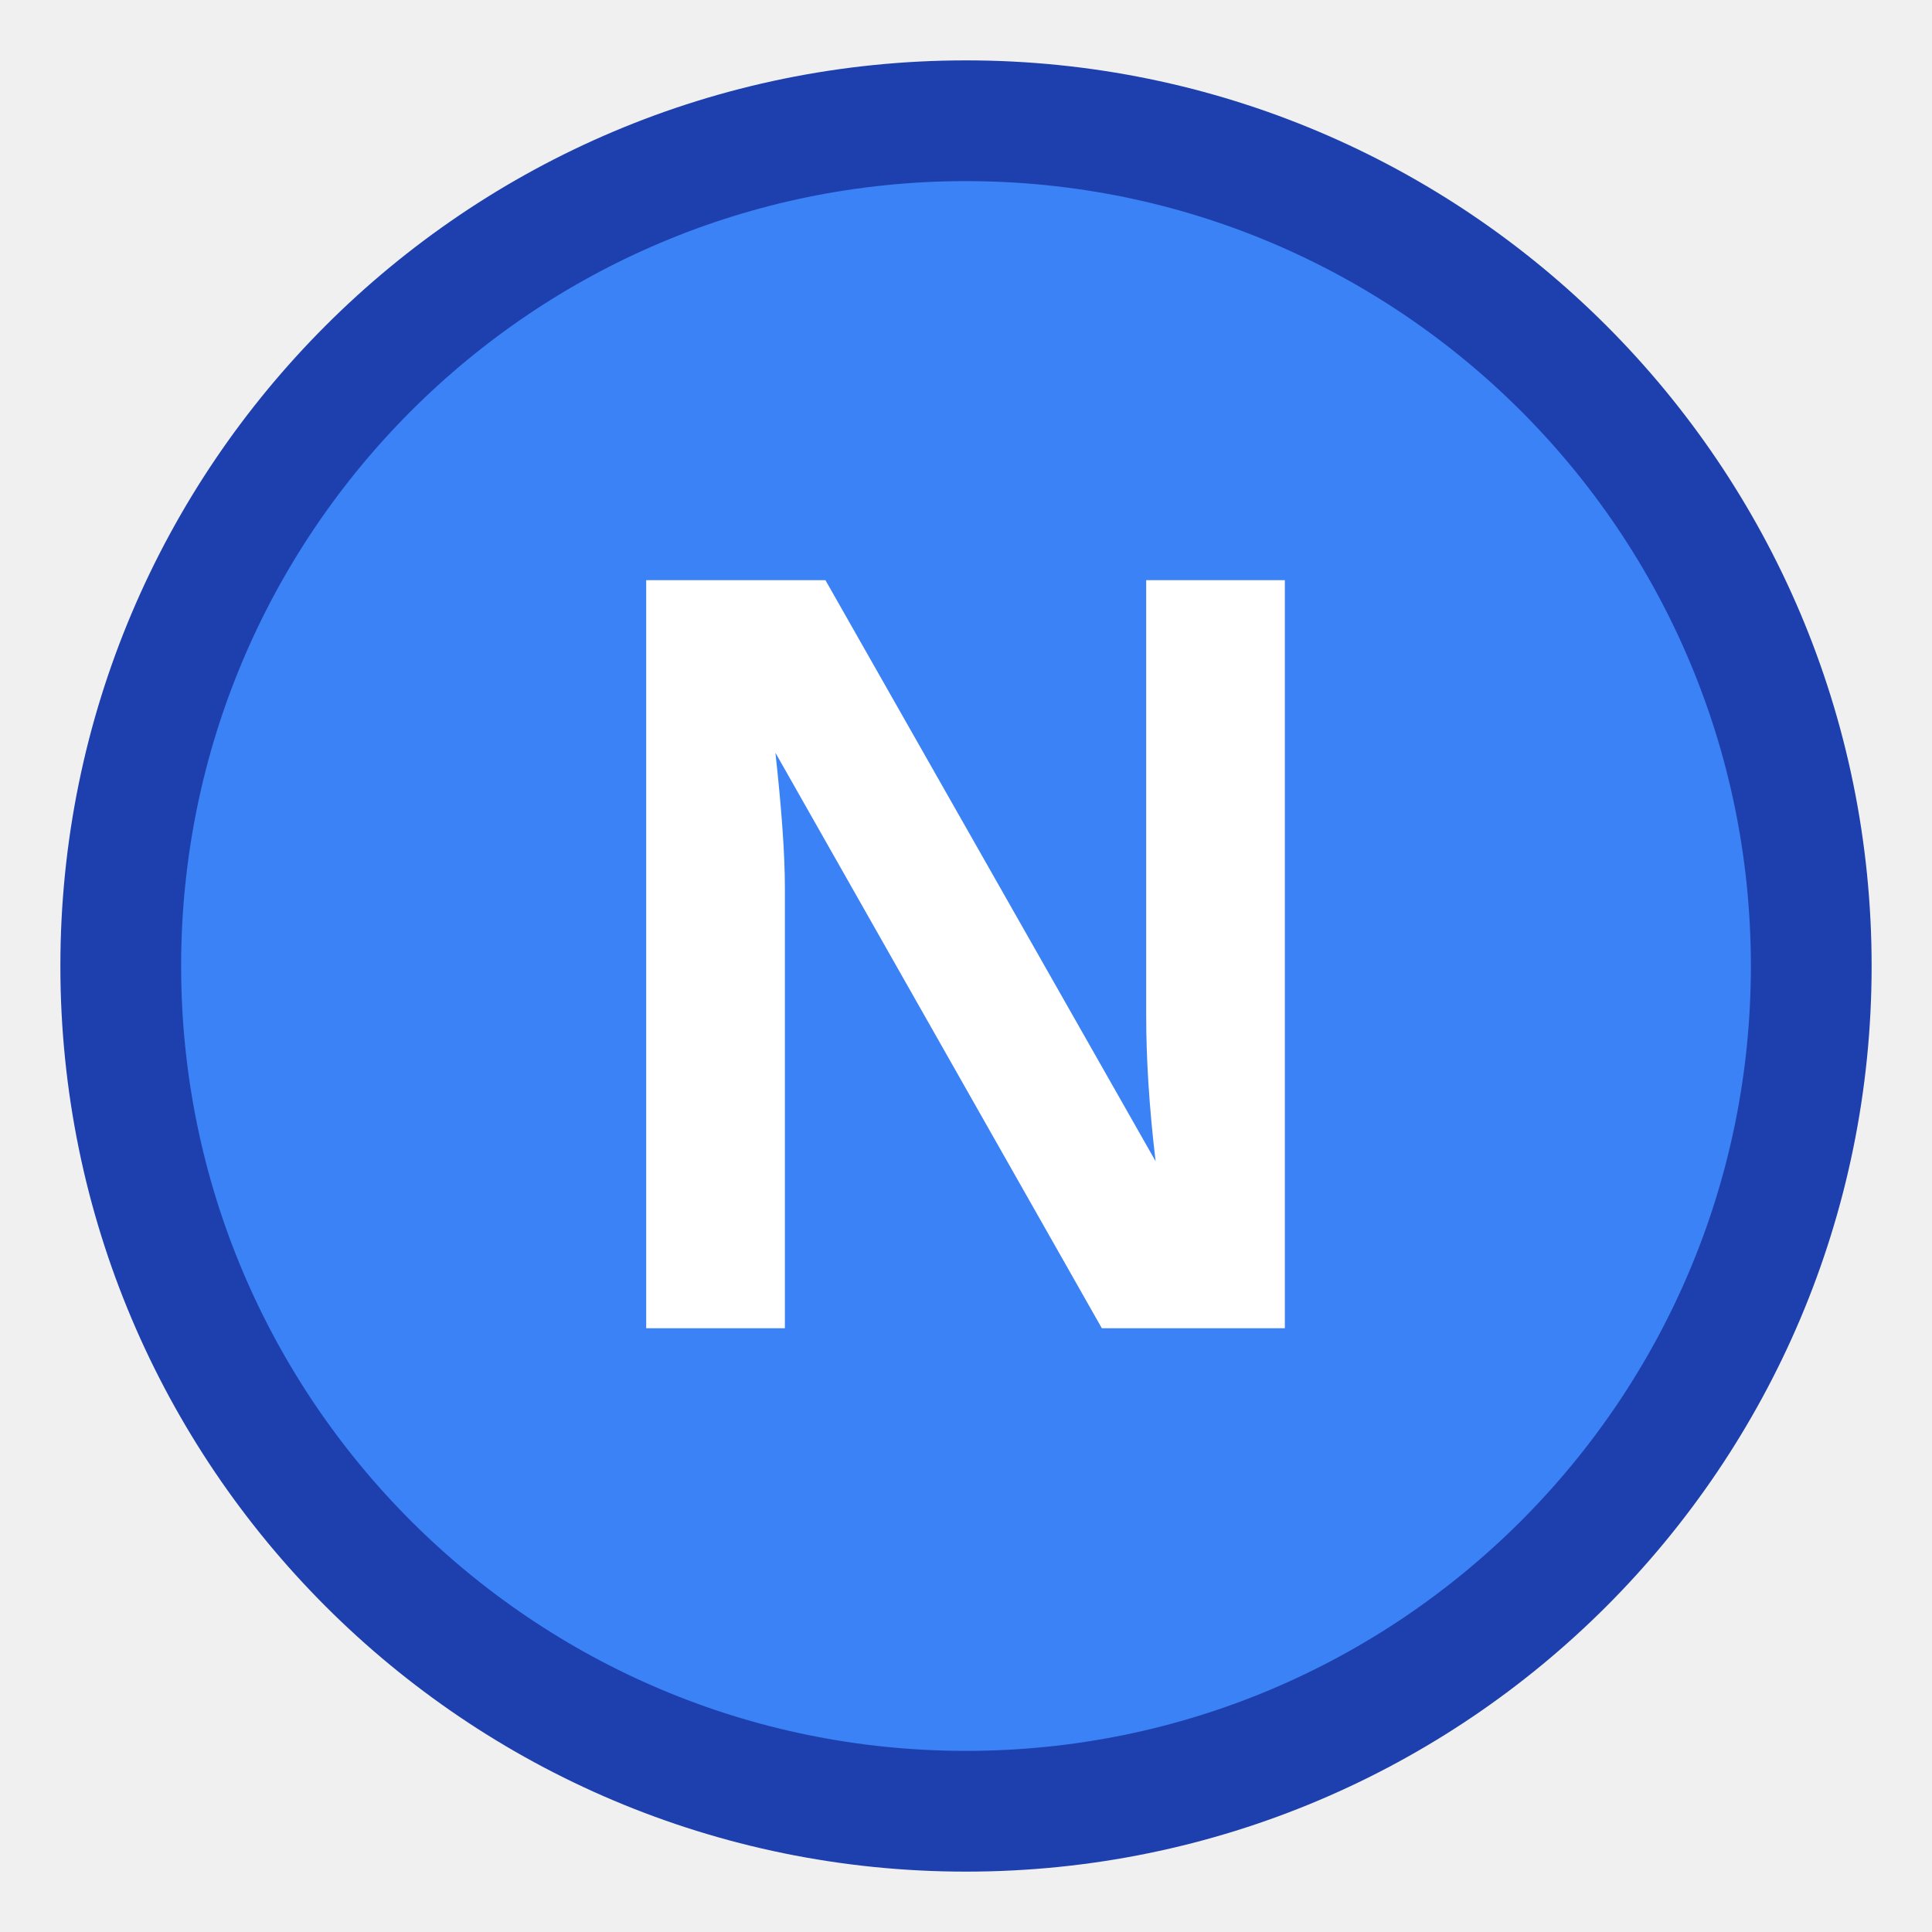
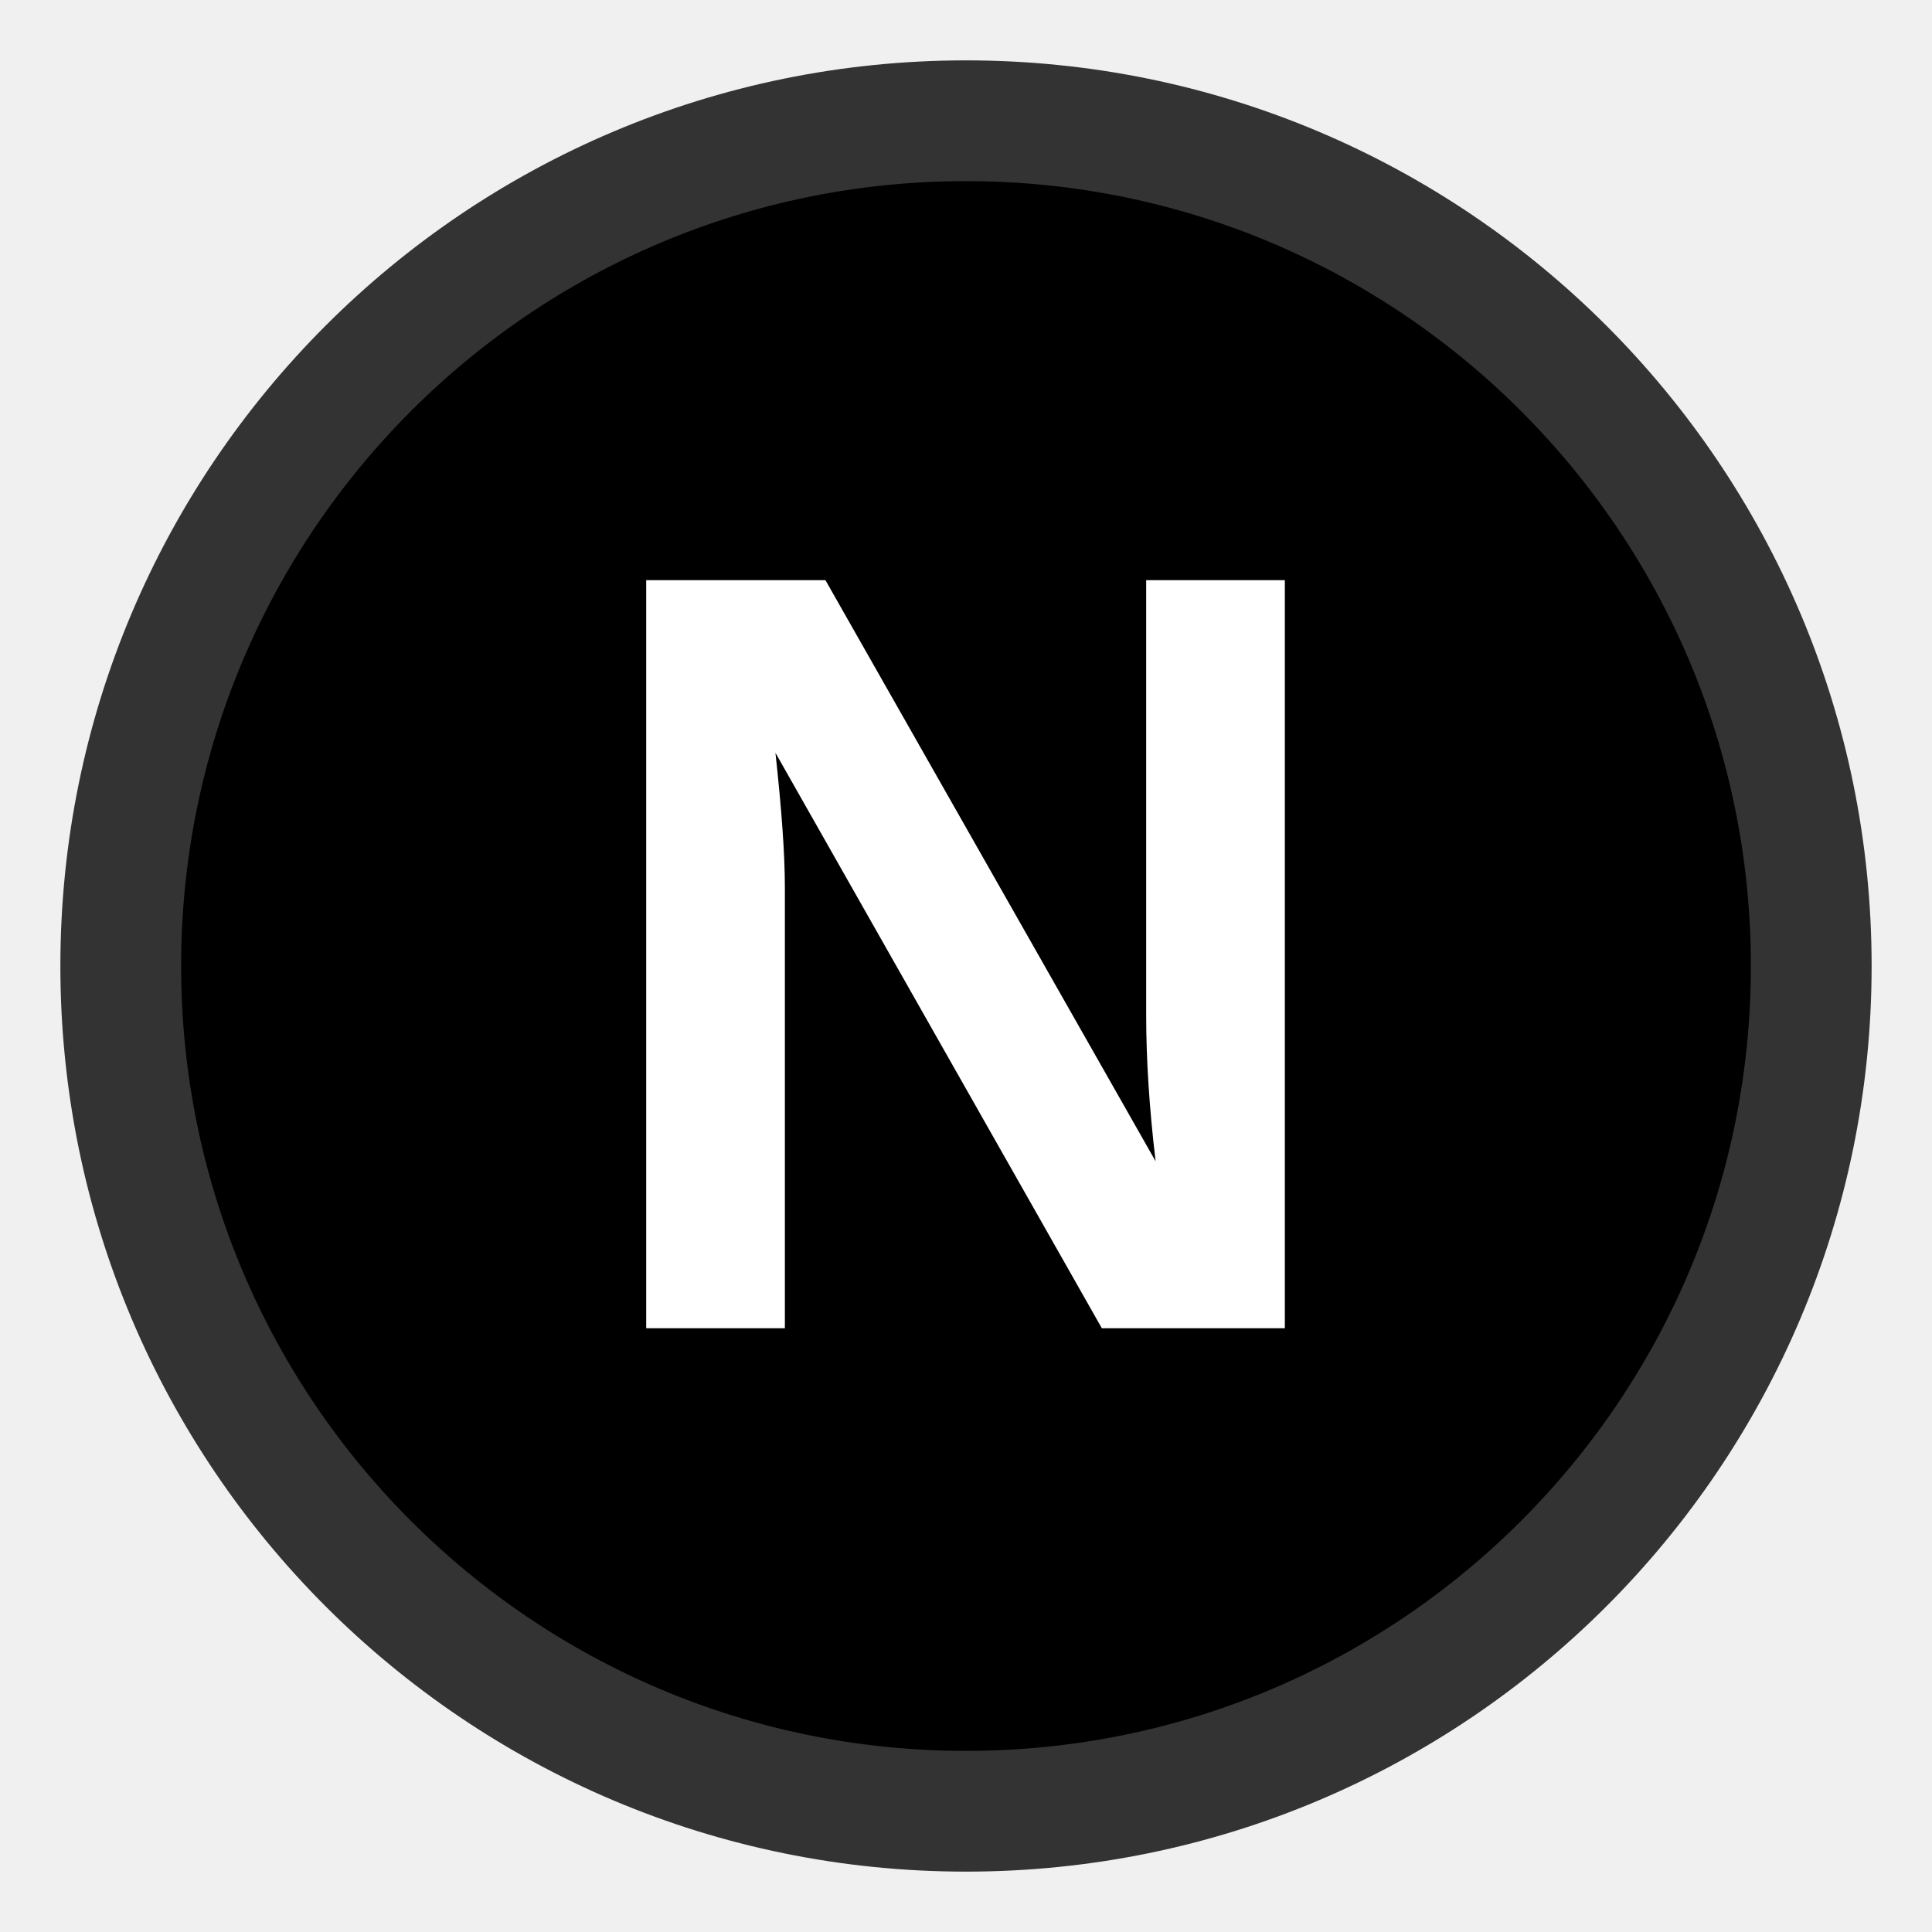
<svg xmlns="http://www.w3.org/2000/svg" width="32" height="32" viewBox="0 0 32 32" fill="none">
-   <circle cx="16" cy="16" r="14" fill="#3B82F6" stroke="#1E40AF" stroke-width="2" />
+   <circle cx="16" cy="16" r="14" fill="#000000" stroke="#333333" stroke-width="2" />
  <text x="16" y="22" font-family="Arial, sans-serif" font-size="18" font-weight="bold" text-anchor="middle" fill="white">N</text>
</svg>
